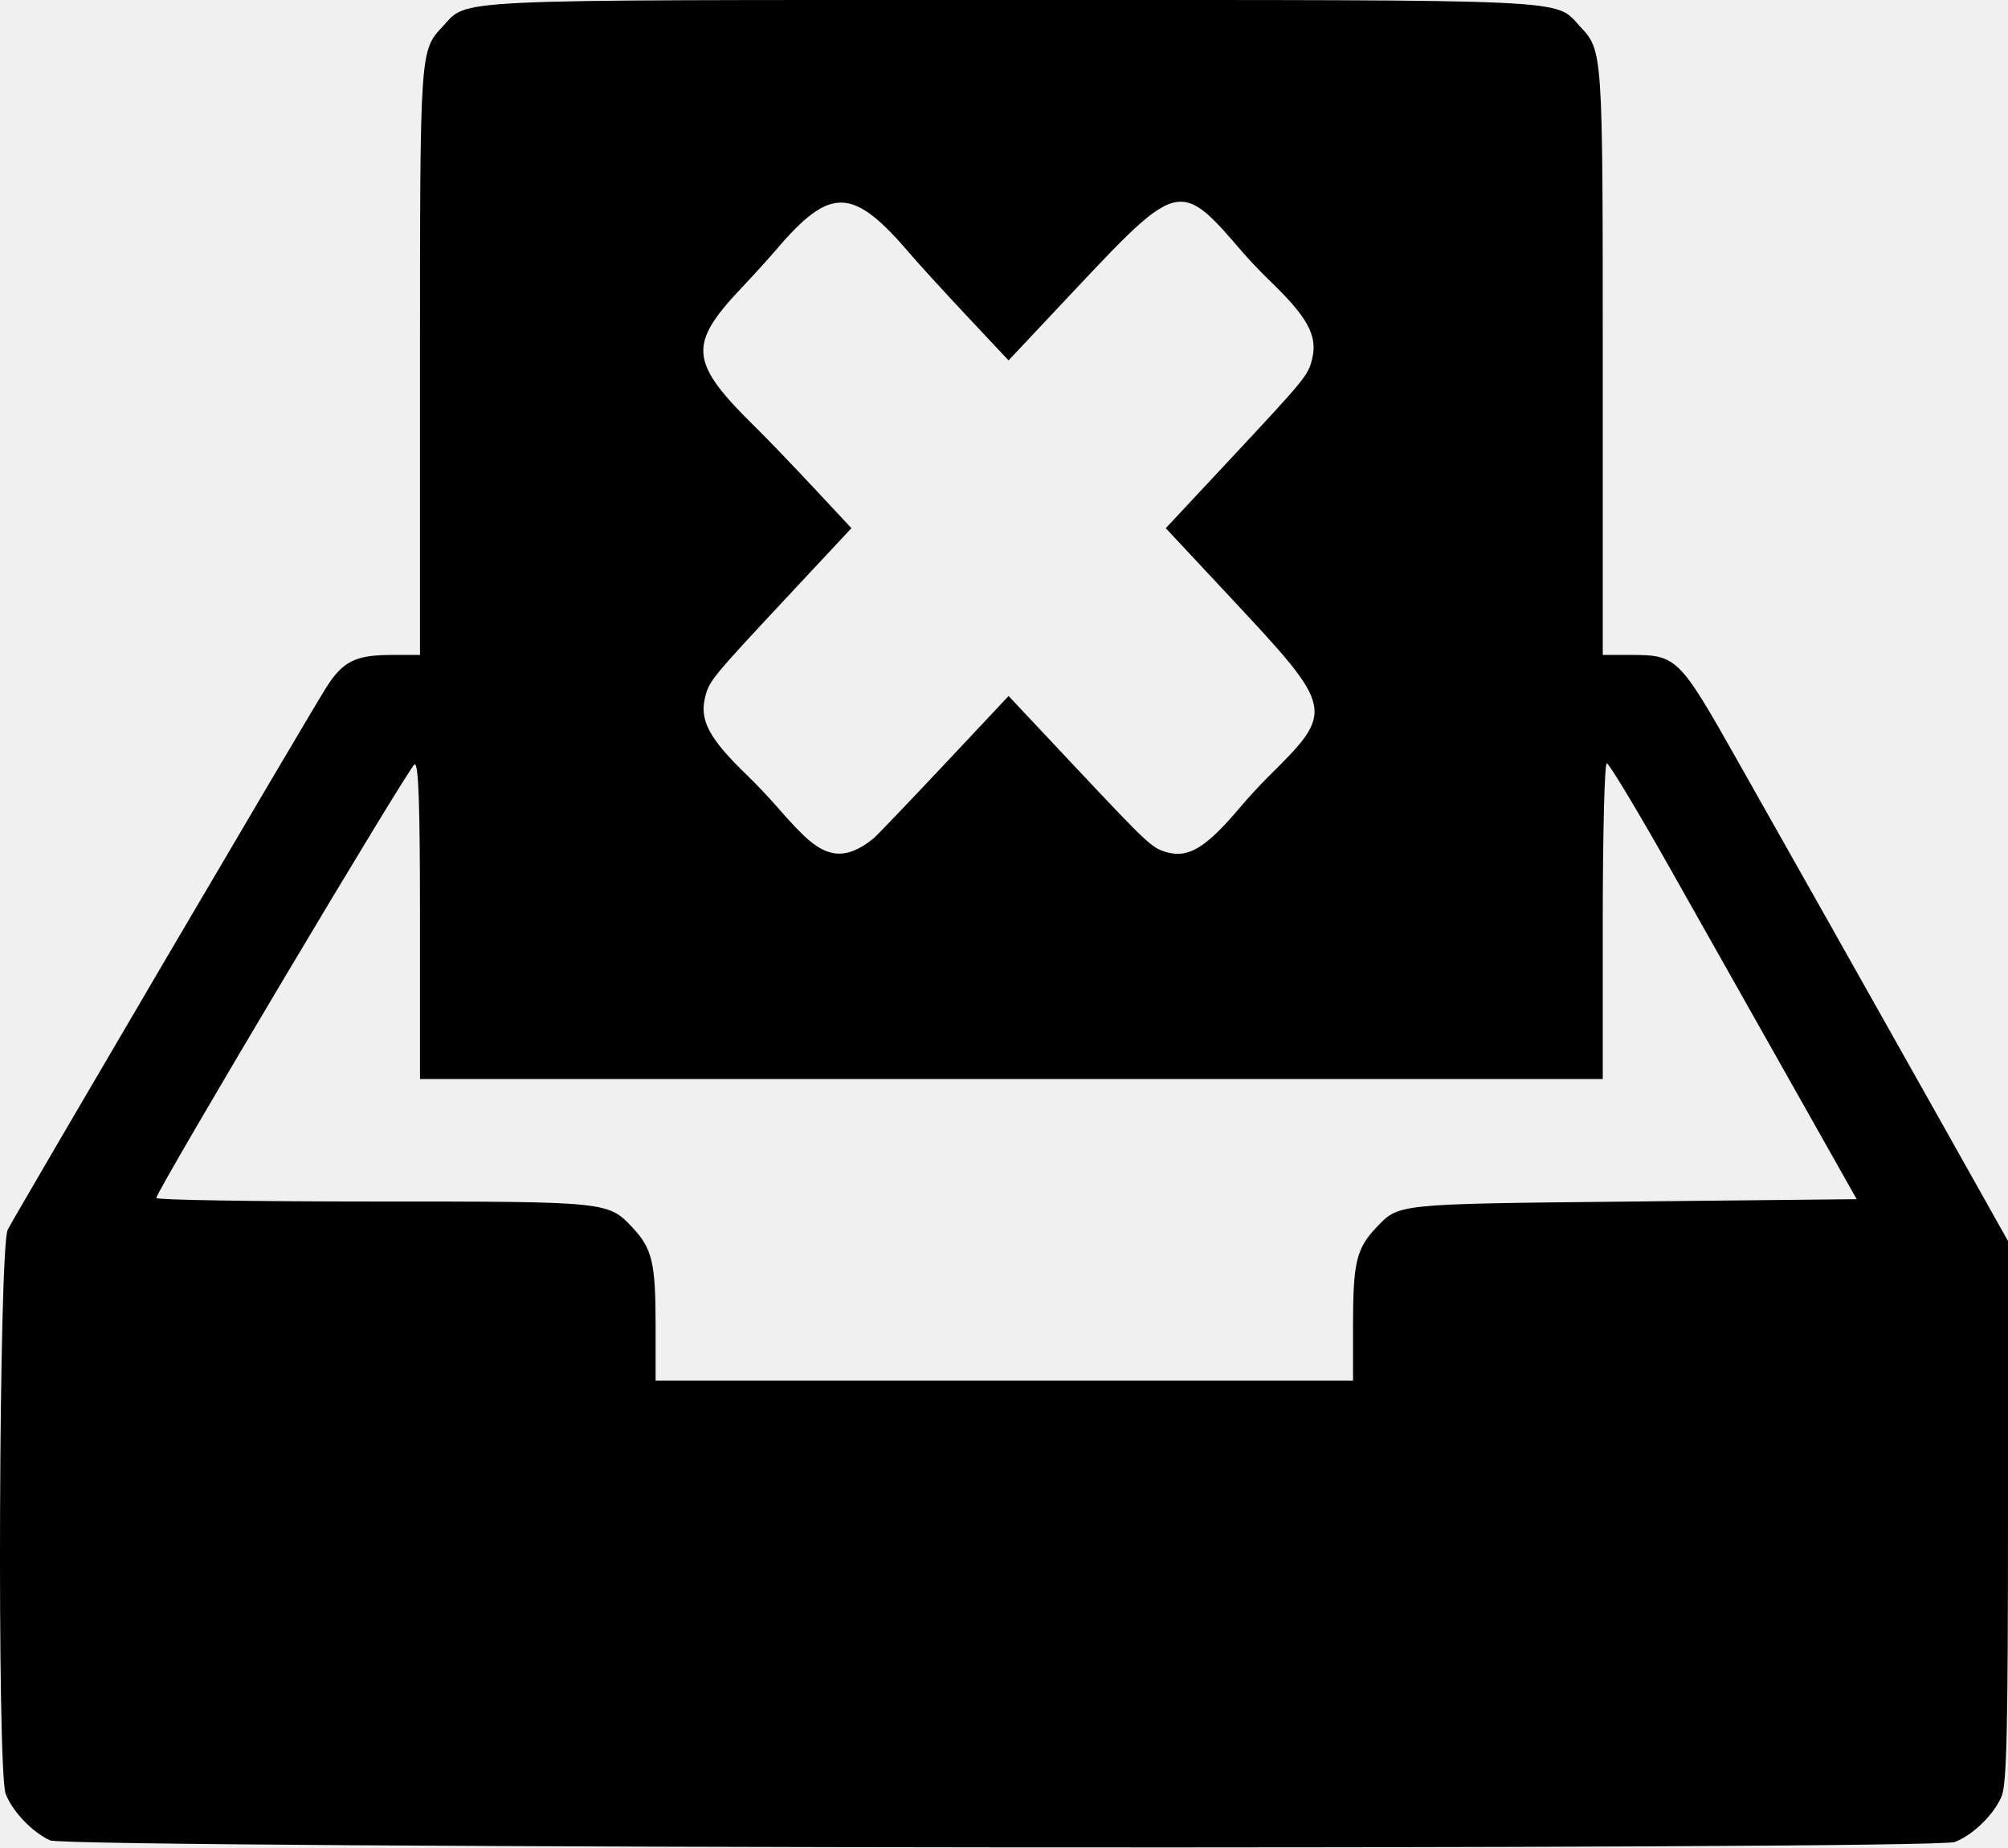
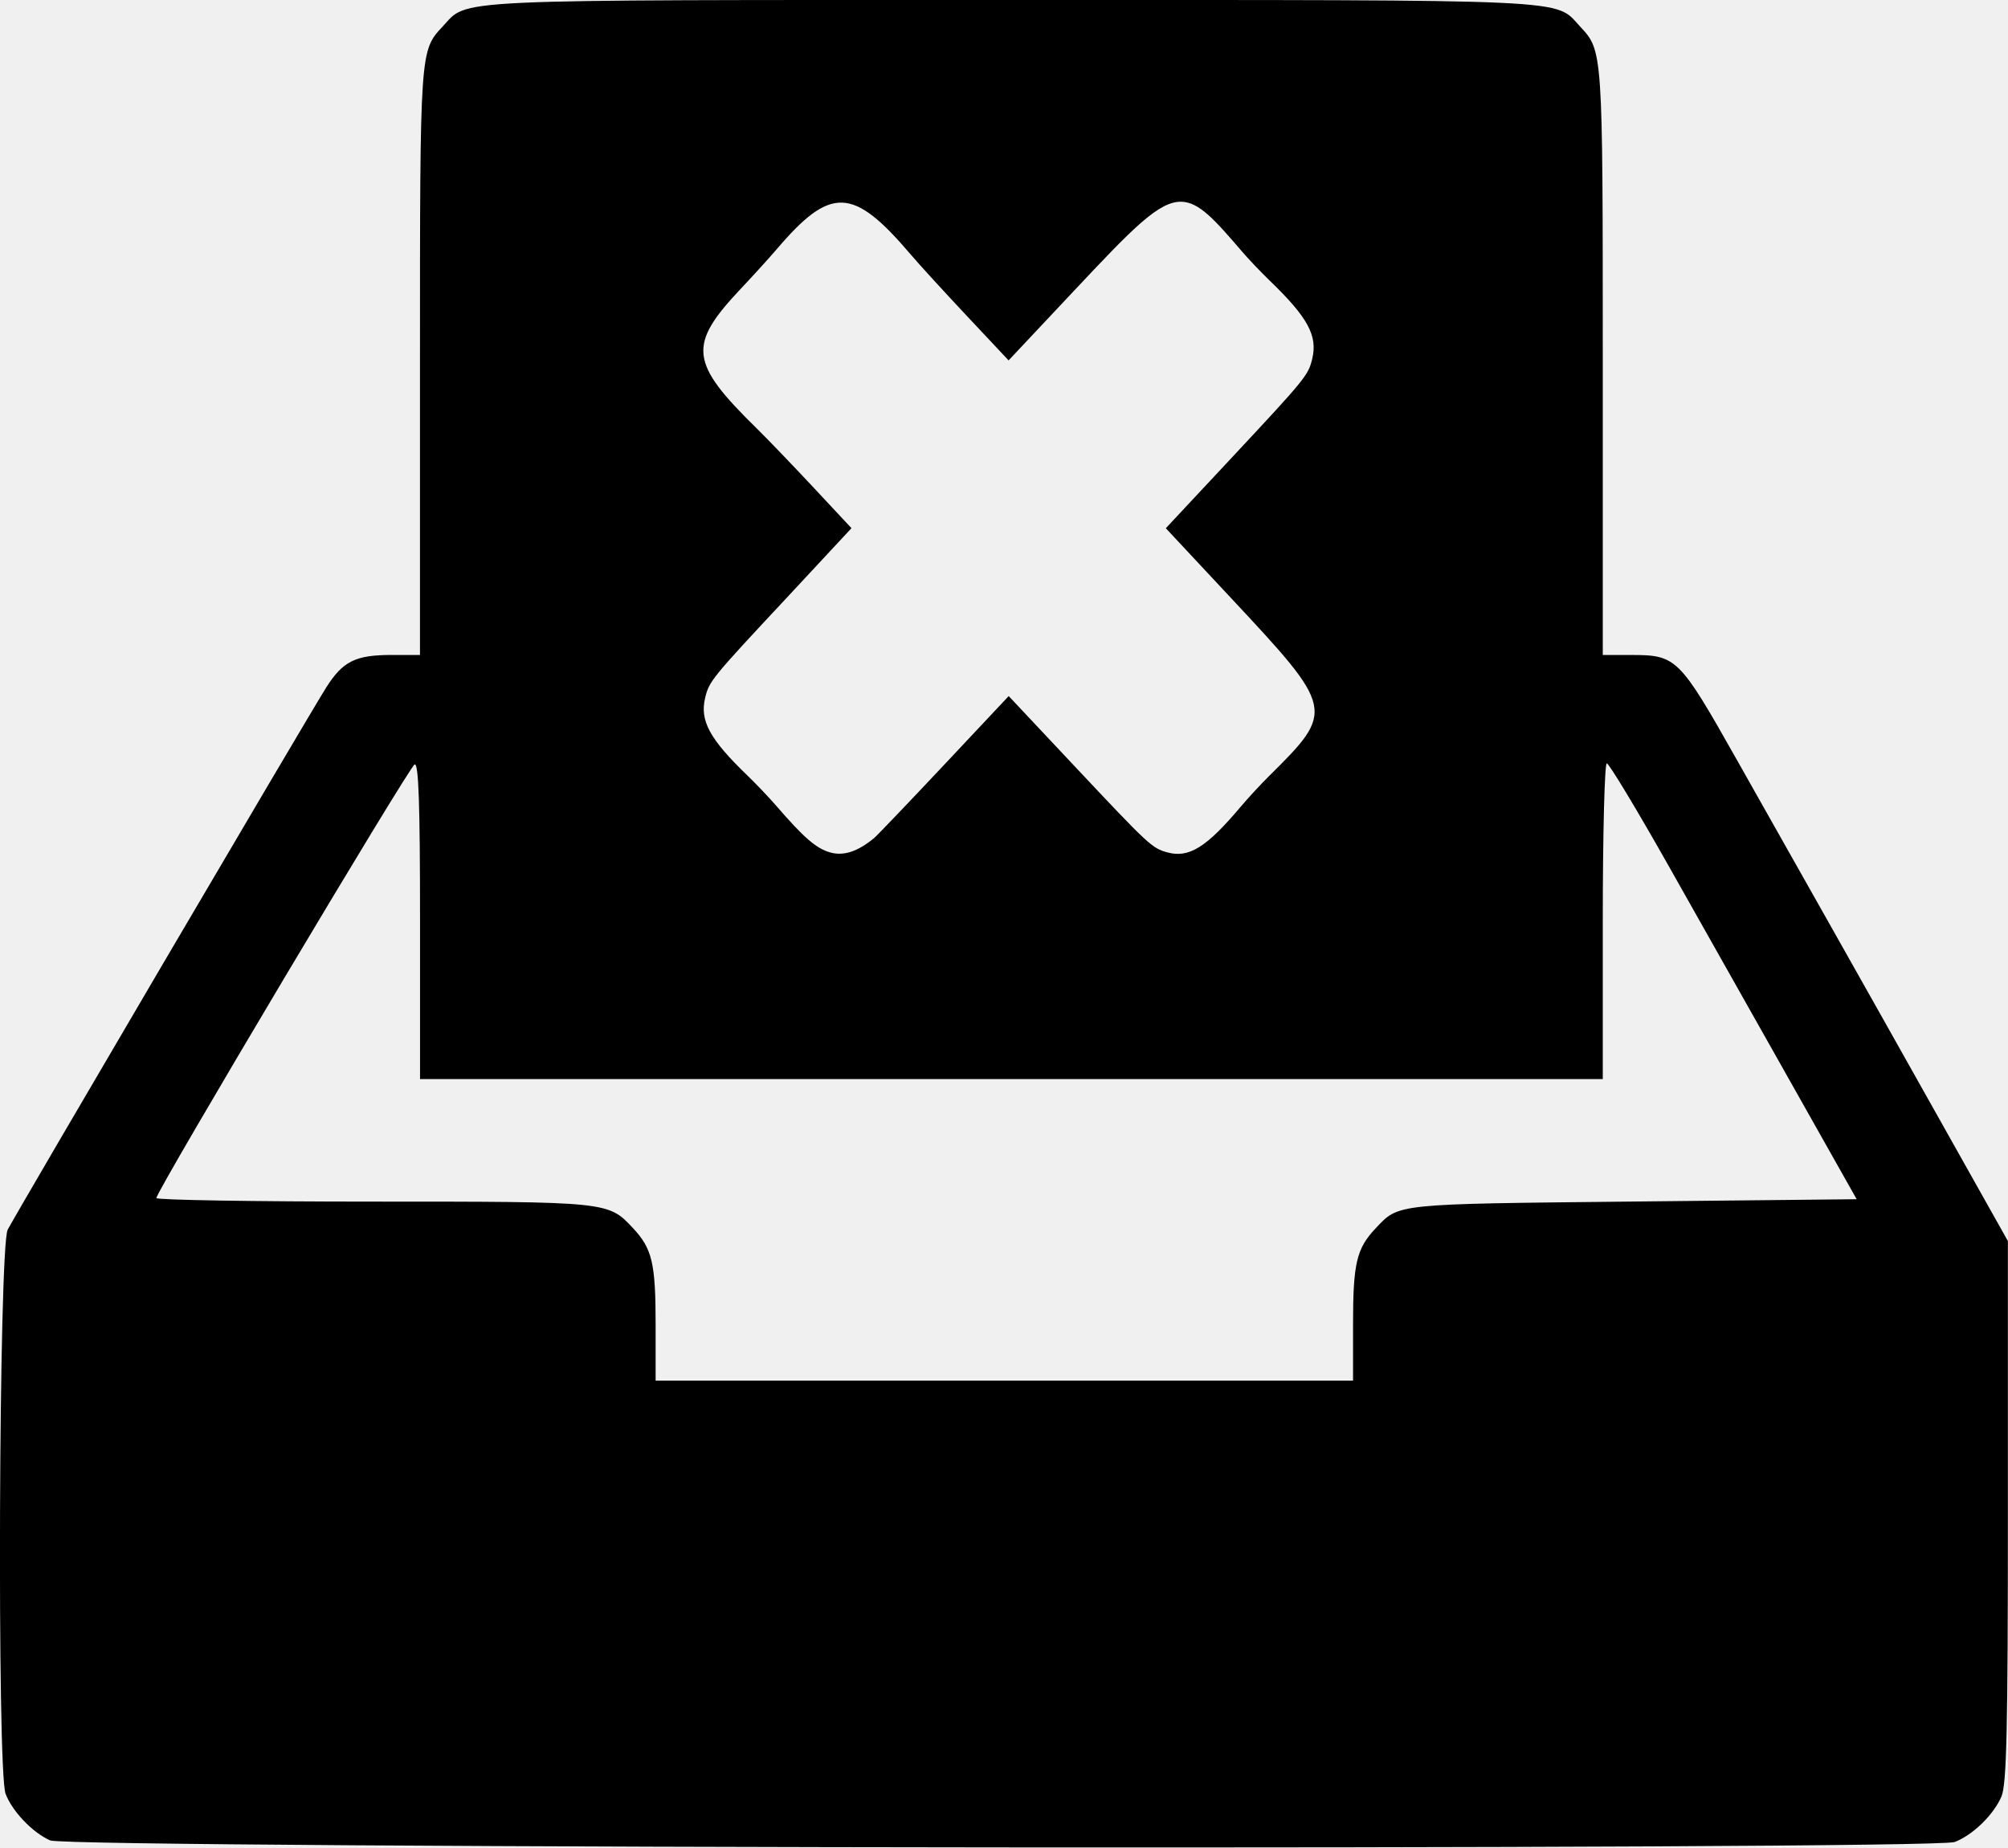
<svg xmlns="http://www.w3.org/2000/svg" id="svg8" version="1.1" viewBox="0 0 36.079 33.196" height="33.196mm" width="36.079mm">
  <defs id="defs2" />
  <g style="display:none" id="layer3">
    <rect y="5.153" x="5.261" height="21.96" width="35.19" id="rect1030" style="fill:#000000;fill-opacity:1;stroke-width:0.265" />
  </g>
-   <g style="display:inline" id="layer2">
-     <path transform="scale(0.2645833)" id="path890" d="M 68.682,0 C 29.851,0 31.832,-0.092 30.062,1.801 28.518,3.453 28.521,3.393 28.521,24.502 v 19.979 h -1.904 c -2.477,0 -3.331,0.424 -4.463,2.211 -1.198,1.892 -20.991,35.591 -21.629,36.824 -0.602,1.165 -0.735,36.737 -0.143,38.305 0.45,1.19 1.827,2.634 3.02,3.166 v 0.002 c 1.252,0.559 127.867,0.668 129.34,0.111 1.226,-0.463 2.647,-1.843 3.18,-3.088 0.357,-0.834 0.439,-4.51 0.439,-19.379 V 84.283 l -4.662,-8.301 c -2.564,-4.566 -5.922,-10.534 -7.463,-13.262 -1.54,-2.728 -4.373,-7.747 -6.295,-11.152 -3.897,-6.905 -4.082,-7.088 -7.164,-7.088 H 108.842 V 24.502 c 0,-21.109 0.005,-21.049 -1.539,-22.701 C 105.533,-0.092 107.513,0 68.682,0 Z m 11.564,13.699 c 1.205,0.041 2.265,1.243 4.107,3.395 0.435,0.507 1.27,1.385 1.855,1.949 2.602,2.509 3.277,3.748 2.902,5.316 -0.269,1.126 -0.434,1.33 -5.484,6.738 l -4.459,4.775 4.402,4.713 c 7.096,7.598 7.109,7.662 2.559,12.166 -0.535,0.529 -1.392,1.46 -1.904,2.068 -2.301,2.729 -3.49,3.467 -4.949,3.07 -1.046,-0.285 -1.264,-0.49 -6.309,-5.859 l -4.473,-4.76 -4.385,4.668 c -2.412,2.568 -4.554,4.807 -4.76,4.977 -1.121,0.922 -2.073,1.233 -2.984,0.971 -0.948,-0.273 -1.772,-0.985 -3.645,-3.146 -0.507,-0.585 -1.404,-1.528 -1.992,-2.096 -2.543,-2.452 -3.223,-3.705 -2.852,-5.258 0.269,-1.125 0.433,-1.328 5.486,-6.74 l 4.459,-4.775 -2.586,-2.77 c -1.423,-1.523 -3.144,-3.313 -3.824,-3.98 -4.602,-4.513 -4.731,-5.671 -1.066,-9.555 0.829,-0.878 1.895,-2.052 2.369,-2.609 3.7,-4.346 5.203,-4.29 9.141,0.338 0.546,0.642 2.262,2.519 3.814,4.174 l 2.822,3.008 4.416,-4.699 c 4.001,-4.259 5.789,-6.13 7.338,-6.078 z m 28.869,38.143 c 0.15,0 2.08,3.203 4.289,7.119 2.209,3.916 5.967,10.577 8.35,14.801 l 4.332,7.68 -15.262,0.16 c -16.209,0.17 -15.807,0.128 -17.402,1.812 -1.306,1.379 -1.539,2.372 -1.539,6.527 v 3.82 H 68.203 44.521 v -3.82 c 0,-4.153 -0.232,-5.141 -1.539,-6.539 -1.687,-1.804 -1.648,-1.801 -17.65,-1.801 -8.102,0 -14.724,-0.108 -14.717,-0.24 0.026,-0.512 17.191,-29.335 17.539,-29.451 0.273,-0.091 0.367,2.657 0.367,10.625 V 73.281 H 68.682 108.842 V 62.561 c 0,-5.896 0.123,-10.719 0.273,-10.719 z" style="fill:#000000;fill-opacity:1;stroke-width:0.32" />
-     <rect y="-2.256" x="-23.049" height="28.575" width="16.669" id="rect1023" style="fill:none;fill-opacity:0;stroke-width:0.265" />
-     <rect y="-2.52" x="-24.108" height="32.015" width="21.167" id="rect1025" style="fill:#000000;fill-opacity:0;stroke-width:0.265" />
-   </g>
+   <path style="fill:#000000;fill-opacity:1;stroke-width:0.085" d="M 18.172,0 C 7.898,0 8.422,-0.024 7.954,0.476 7.545,0.913 7.546,0.898 7.546,6.483 v 5.286 h -0.504 c -0.655,0 -0.881,0.112 -1.181,0.585 -0.317,0.501 -5.554,9.417 -5.723,9.743 -0.159,0.308 -0.194,9.72 -0.038,10.135 0.119,0.315 0.483,0.697 0.799,0.838 v 5.3e-4 c 0.331,0.148 33.831,0.177 34.221,0.029 0.324,-0.123 0.7,-0.488 0.841,-0.817 0.094,-0.221 0.116,-1.193 0.116,-5.127 v -4.855 l -1.234,-2.196 c -0.678,-1.208 -1.567,-2.787 -1.975,-3.509 -0.408,-0.722 -1.157,-2.05 -1.666,-2.951 -1.031,-1.827 -1.08,-1.875 -1.895,-1.875 H 28.798 V 6.483 c 0,-5.585 0.001,-5.569 -0.407,-6.006 C 27.922,-0.024 28.446,0 18.172,0 Z m 3.06,3.625 c 0.319,0.011 0.599,0.329 1.087,0.898 0.115,0.134 0.336,0.366 0.491,0.516 0.689,0.664 0.867,0.992 0.768,1.407 -0.071,0.298 -0.115,0.352 -1.451,1.783 l -1.18,1.263 1.165,1.247 c 1.877,2.01 1.881,2.027 0.677,3.219 -0.141,0.14 -0.368,0.386 -0.504,0.547 -0.609,0.722 -0.923,0.917 -1.309,0.812 -0.277,-0.075 -0.335,-0.13 -1.669,-1.55 l -1.183,-1.259 -1.16,1.235 c -0.638,0.679 -1.205,1.272 -1.259,1.317 -0.297,0.244 -0.548,0.326 -0.79,0.257 -0.251,-0.072 -0.469,-0.261 -0.964,-0.833 -0.134,-0.155 -0.371,-0.404 -0.527,-0.554 -0.673,-0.649 -0.853,-0.98 -0.754,-1.391 0.071,-0.298 0.115,-0.351 1.452,-1.783 L 15.299,9.491 14.615,8.758 C 14.238,8.355 13.783,7.881 13.603,7.705 12.385,6.511 12.351,6.204 13.321,5.177 c 0.219,-0.232 0.501,-0.543 0.627,-0.69 0.979,-1.15 1.377,-1.135 2.418,0.089 0.144,0.17 0.599,0.667 1.009,1.104 l 0.747,0.796 1.168,-1.243 C 20.349,4.106 20.822,3.611 21.232,3.625 Z m 7.638,10.092 c 0.04,0 0.55,0.847 1.135,1.884 0.584,1.036 1.579,2.798 2.209,3.916 l 1.146,2.032 -4.038,0.042 c -4.288,0.045 -4.182,0.034 -4.604,0.48 -0.345,0.365 -0.407,0.628 -0.407,1.727 v 1.011 h -6.265 -6.266 v -1.011 c 0,-1.099 -0.061,-1.36 -0.407,-1.73 -0.446,-0.477 -0.436,-0.476 -4.67,-0.476 -2.144,0 -3.896,-0.029 -3.894,-0.064 0.007,-0.135 4.549,-7.762 4.641,-7.792 0.072,-0.024 0.097,0.703 0.097,2.811 v 2.843 H 18.172 28.798 v -2.837 c 0,-1.56 0.033,-2.836 0.072,-2.836 z" id="path890" />
  <g style="display:none" transform="translate(-0.03051241,-0.01187977)" id="layer1">
    <path transform="scale(0.2645833)" id="path931" d="" style="fill:#ffffff;stroke-width:0.004" />
    <g transform="translate(-87.63499,-71.22485)" id="g970">
      <path style="fill:#ffffff;stroke-width:0.085" d="m 88.566,104.306 c -0.316,-0.141 -0.68,-0.523 -0.799,-0.838 -0.157,-0.415 -0.122,-9.827 0.038,-10.135 0.169,-0.326 5.406,-9.242 5.722,-9.743 0.299,-0.473 0.526,-0.585 1.181,-0.585 h 0.504 v -5.286 c 0,-5.585 -0.001,-5.569 0.408,-6.006 0.468,-0.501 -0.056,-0.476 10.218,-0.476 10.274,0 9.75,-0.024 10.218,0.476 0.409,0.437 0.408,0.421 0.408,6.006 v 5.286 h 0.512 c 0.815,0 0.864,0.049 1.895,1.875 0.508,0.901 1.258,2.229 1.665,2.951 0.408,0.722 1.296,2.301 1.975,3.509 l 1.234,2.196 v 4.855 c 0,3.934 -0.022,4.906 -0.117,5.127 -0.141,0.329 -0.517,0.695 -0.841,0.817 -0.39,0.147 -33.89,0.118 -34.221,-0.03 z m 23.41,-9.272 c 0,-1.099 0.062,-1.363 0.408,-1.727 0.422,-0.446 0.316,-0.435 4.604,-0.48 l 4.038,-0.042 -1.146,-2.032 c -0.63,-1.118 -1.624,-2.88 -2.209,-3.916 -0.584,-1.036 -1.095,-1.884 -1.135,-1.884 -0.04,0 -0.072,1.276 -0.072,2.836 v 2.836 H 105.838 95.212 v -2.843 c 0,-2.108 -0.025,-2.835 -0.098,-2.811 -0.092,0.031 -4.634,7.657 -4.641,7.792 -0.002,0.035 1.751,0.064 3.894,0.064 4.234,0 4.223,-10e-4 4.67,0.476 0.346,0.37 0.408,0.632 0.408,1.73 v 1.01 h 6.265 6.265 z" id="path890-3" />
      <path style="fill:#ff0000;stroke-width:0.016" d="m 102.579,86.552 c -0.251,-0.072 -0.469,-0.26 -0.965,-0.832 -0.134,-0.155 -0.371,-0.404 -0.527,-0.554 -0.673,-0.649 -0.853,-0.98 -0.754,-1.391 0.071,-0.298 0.115,-0.351 1.452,-1.783 l 1.18,-1.264 -0.684,-0.732 c -0.376,-0.403 -0.832,-0.877 -1.012,-1.053 -1.218,-1.194 -1.252,-1.501 -0.282,-2.528 0.219,-0.232 0.501,-0.543 0.627,-0.691 0.979,-1.15 1.376,-1.135 2.418,0.089 0.144,0.17 0.599,0.667 1.009,1.105 l 0.747,0.796 1.168,-1.244 c 1.882,-2.003 1.914,-2.011 3.028,-0.71 0.115,0.134 0.336,0.366 0.491,0.516 0.689,0.664 0.868,0.992 0.768,1.407 -0.071,0.298 -0.115,0.352 -1.451,1.783 l -1.18,1.263 1.165,1.247 c 1.877,2.01 1.881,2.027 0.677,3.219 -0.141,0.14 -0.368,0.386 -0.504,0.547 -0.609,0.722 -0.923,0.917 -1.309,0.812 -0.277,-0.075 -0.335,-0.129 -1.67,-1.55 l -1.183,-1.26 -1.16,1.235 c -0.638,0.679 -1.205,1.272 -1.259,1.317 -0.297,0.244 -0.548,0.326 -0.789,0.257 z" id="path939-4" />
    </g>
  </g>
</svg>
